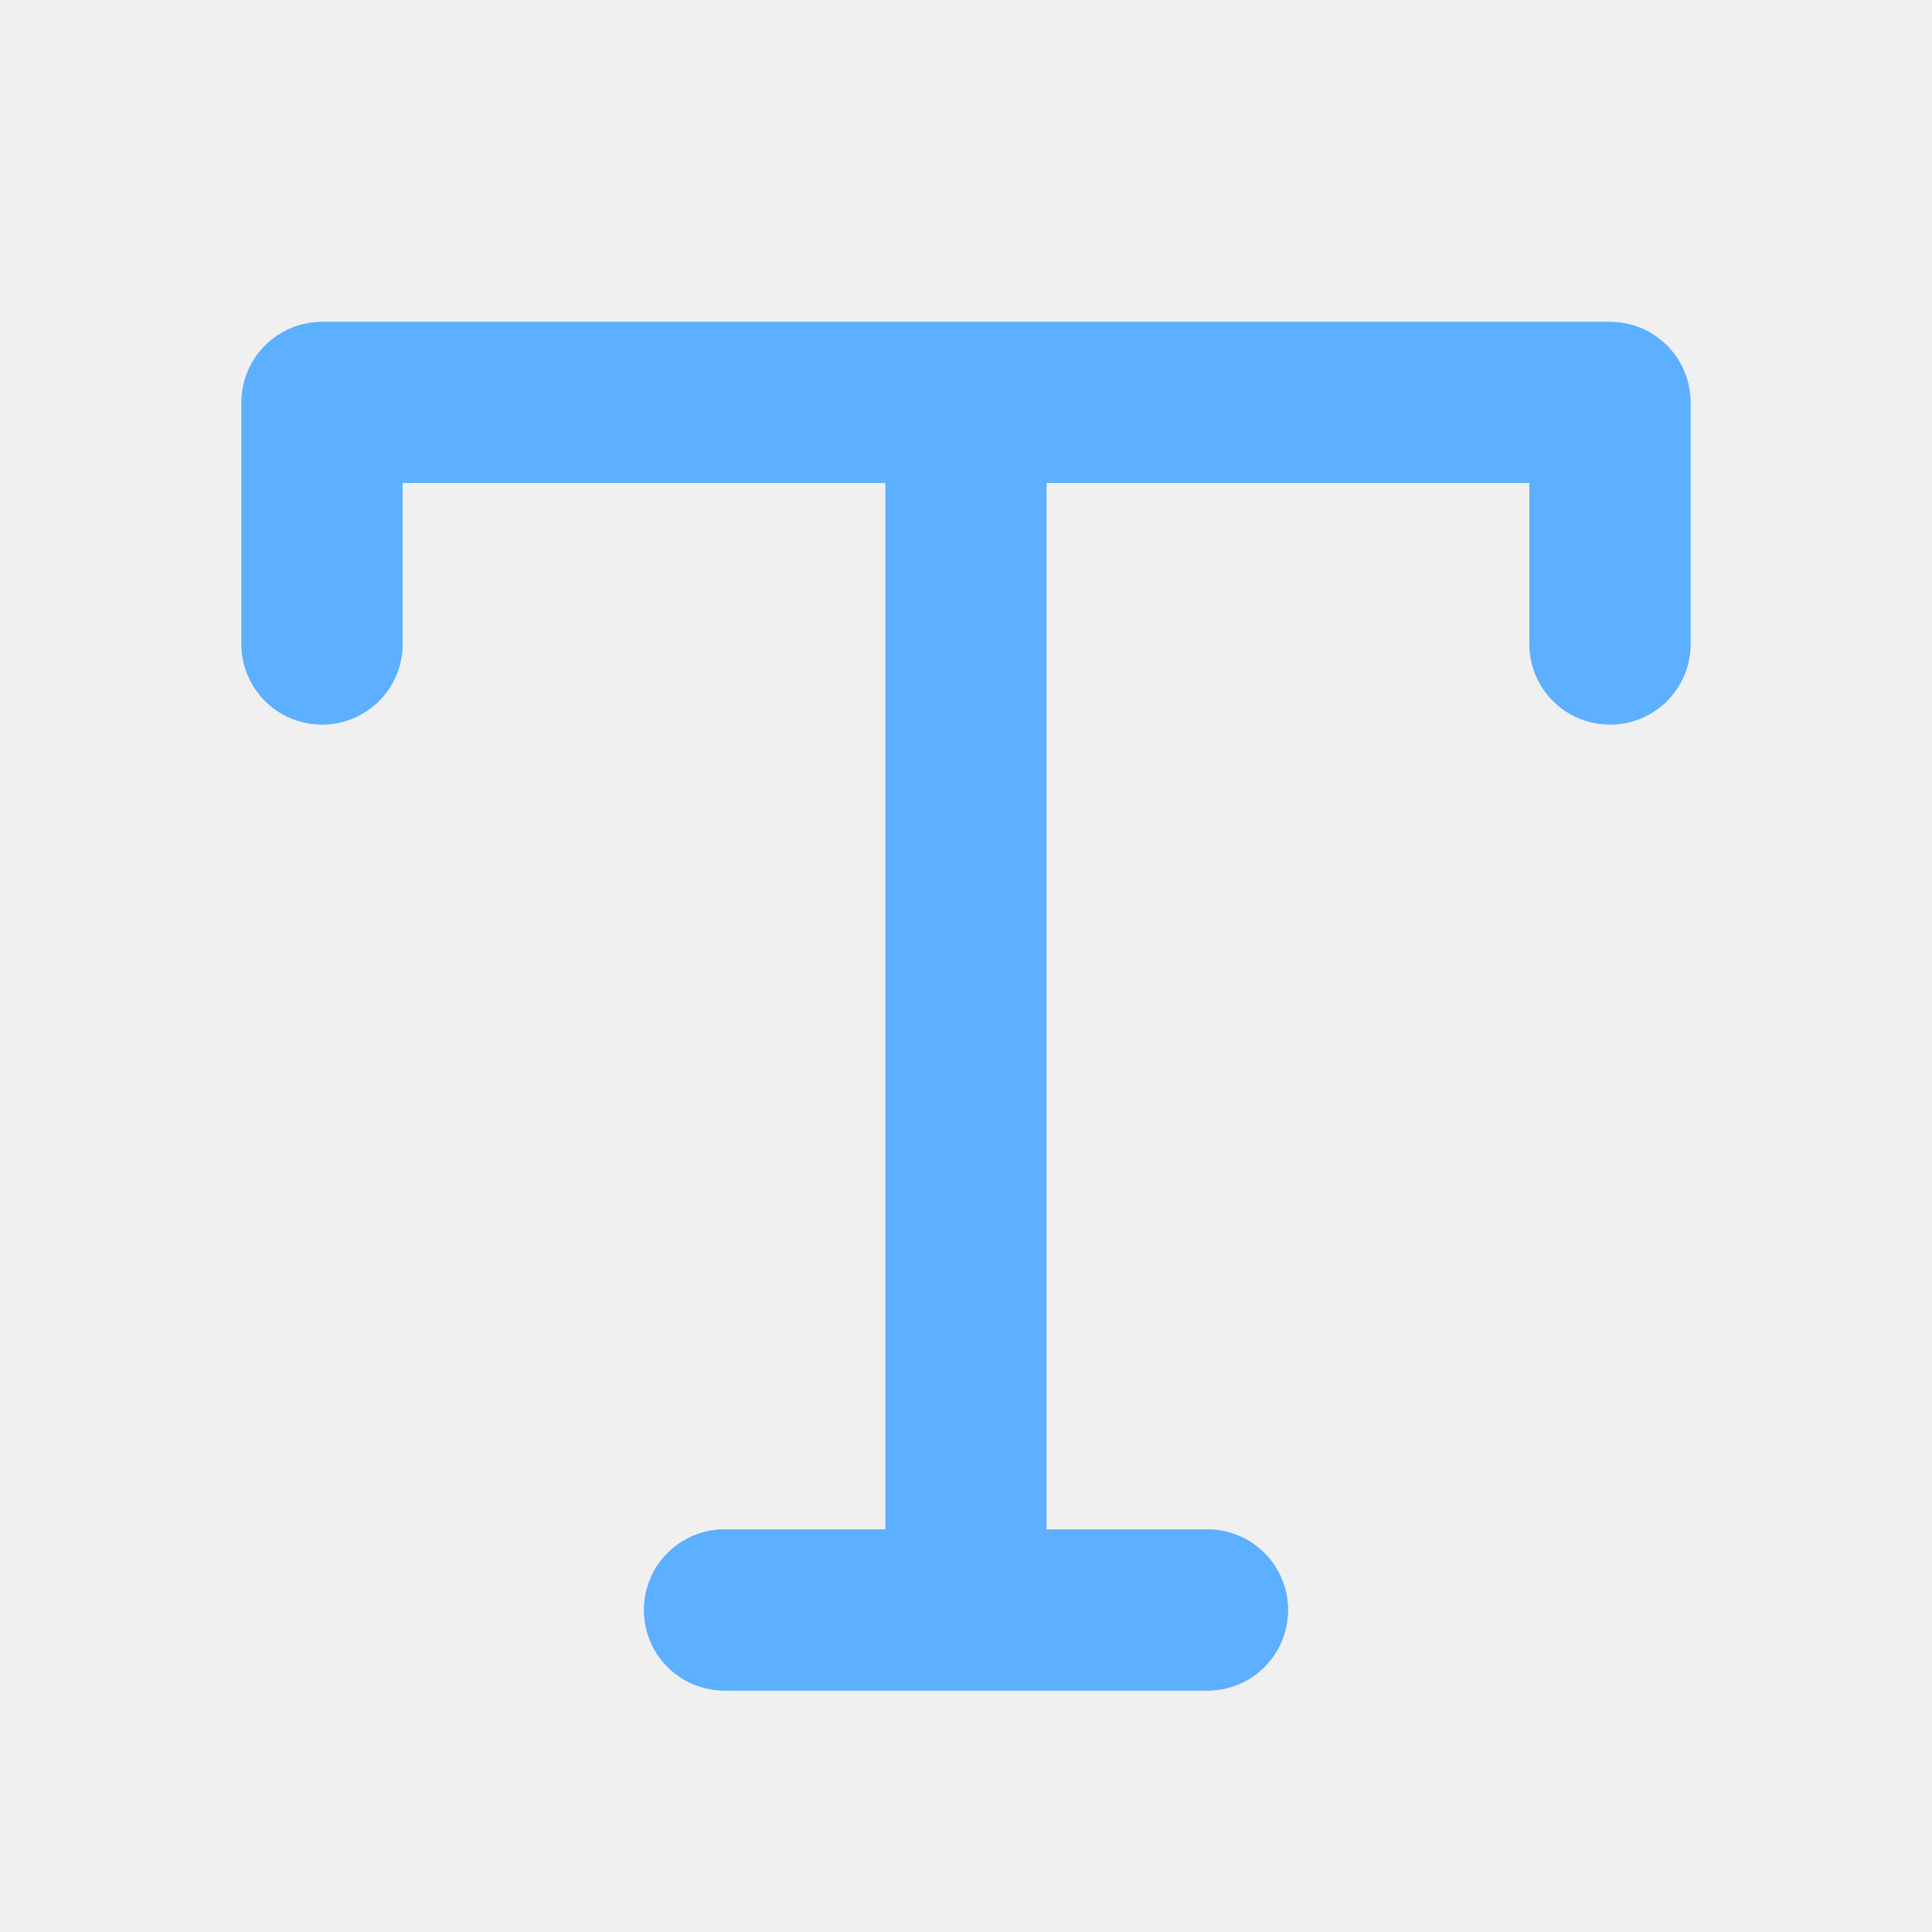
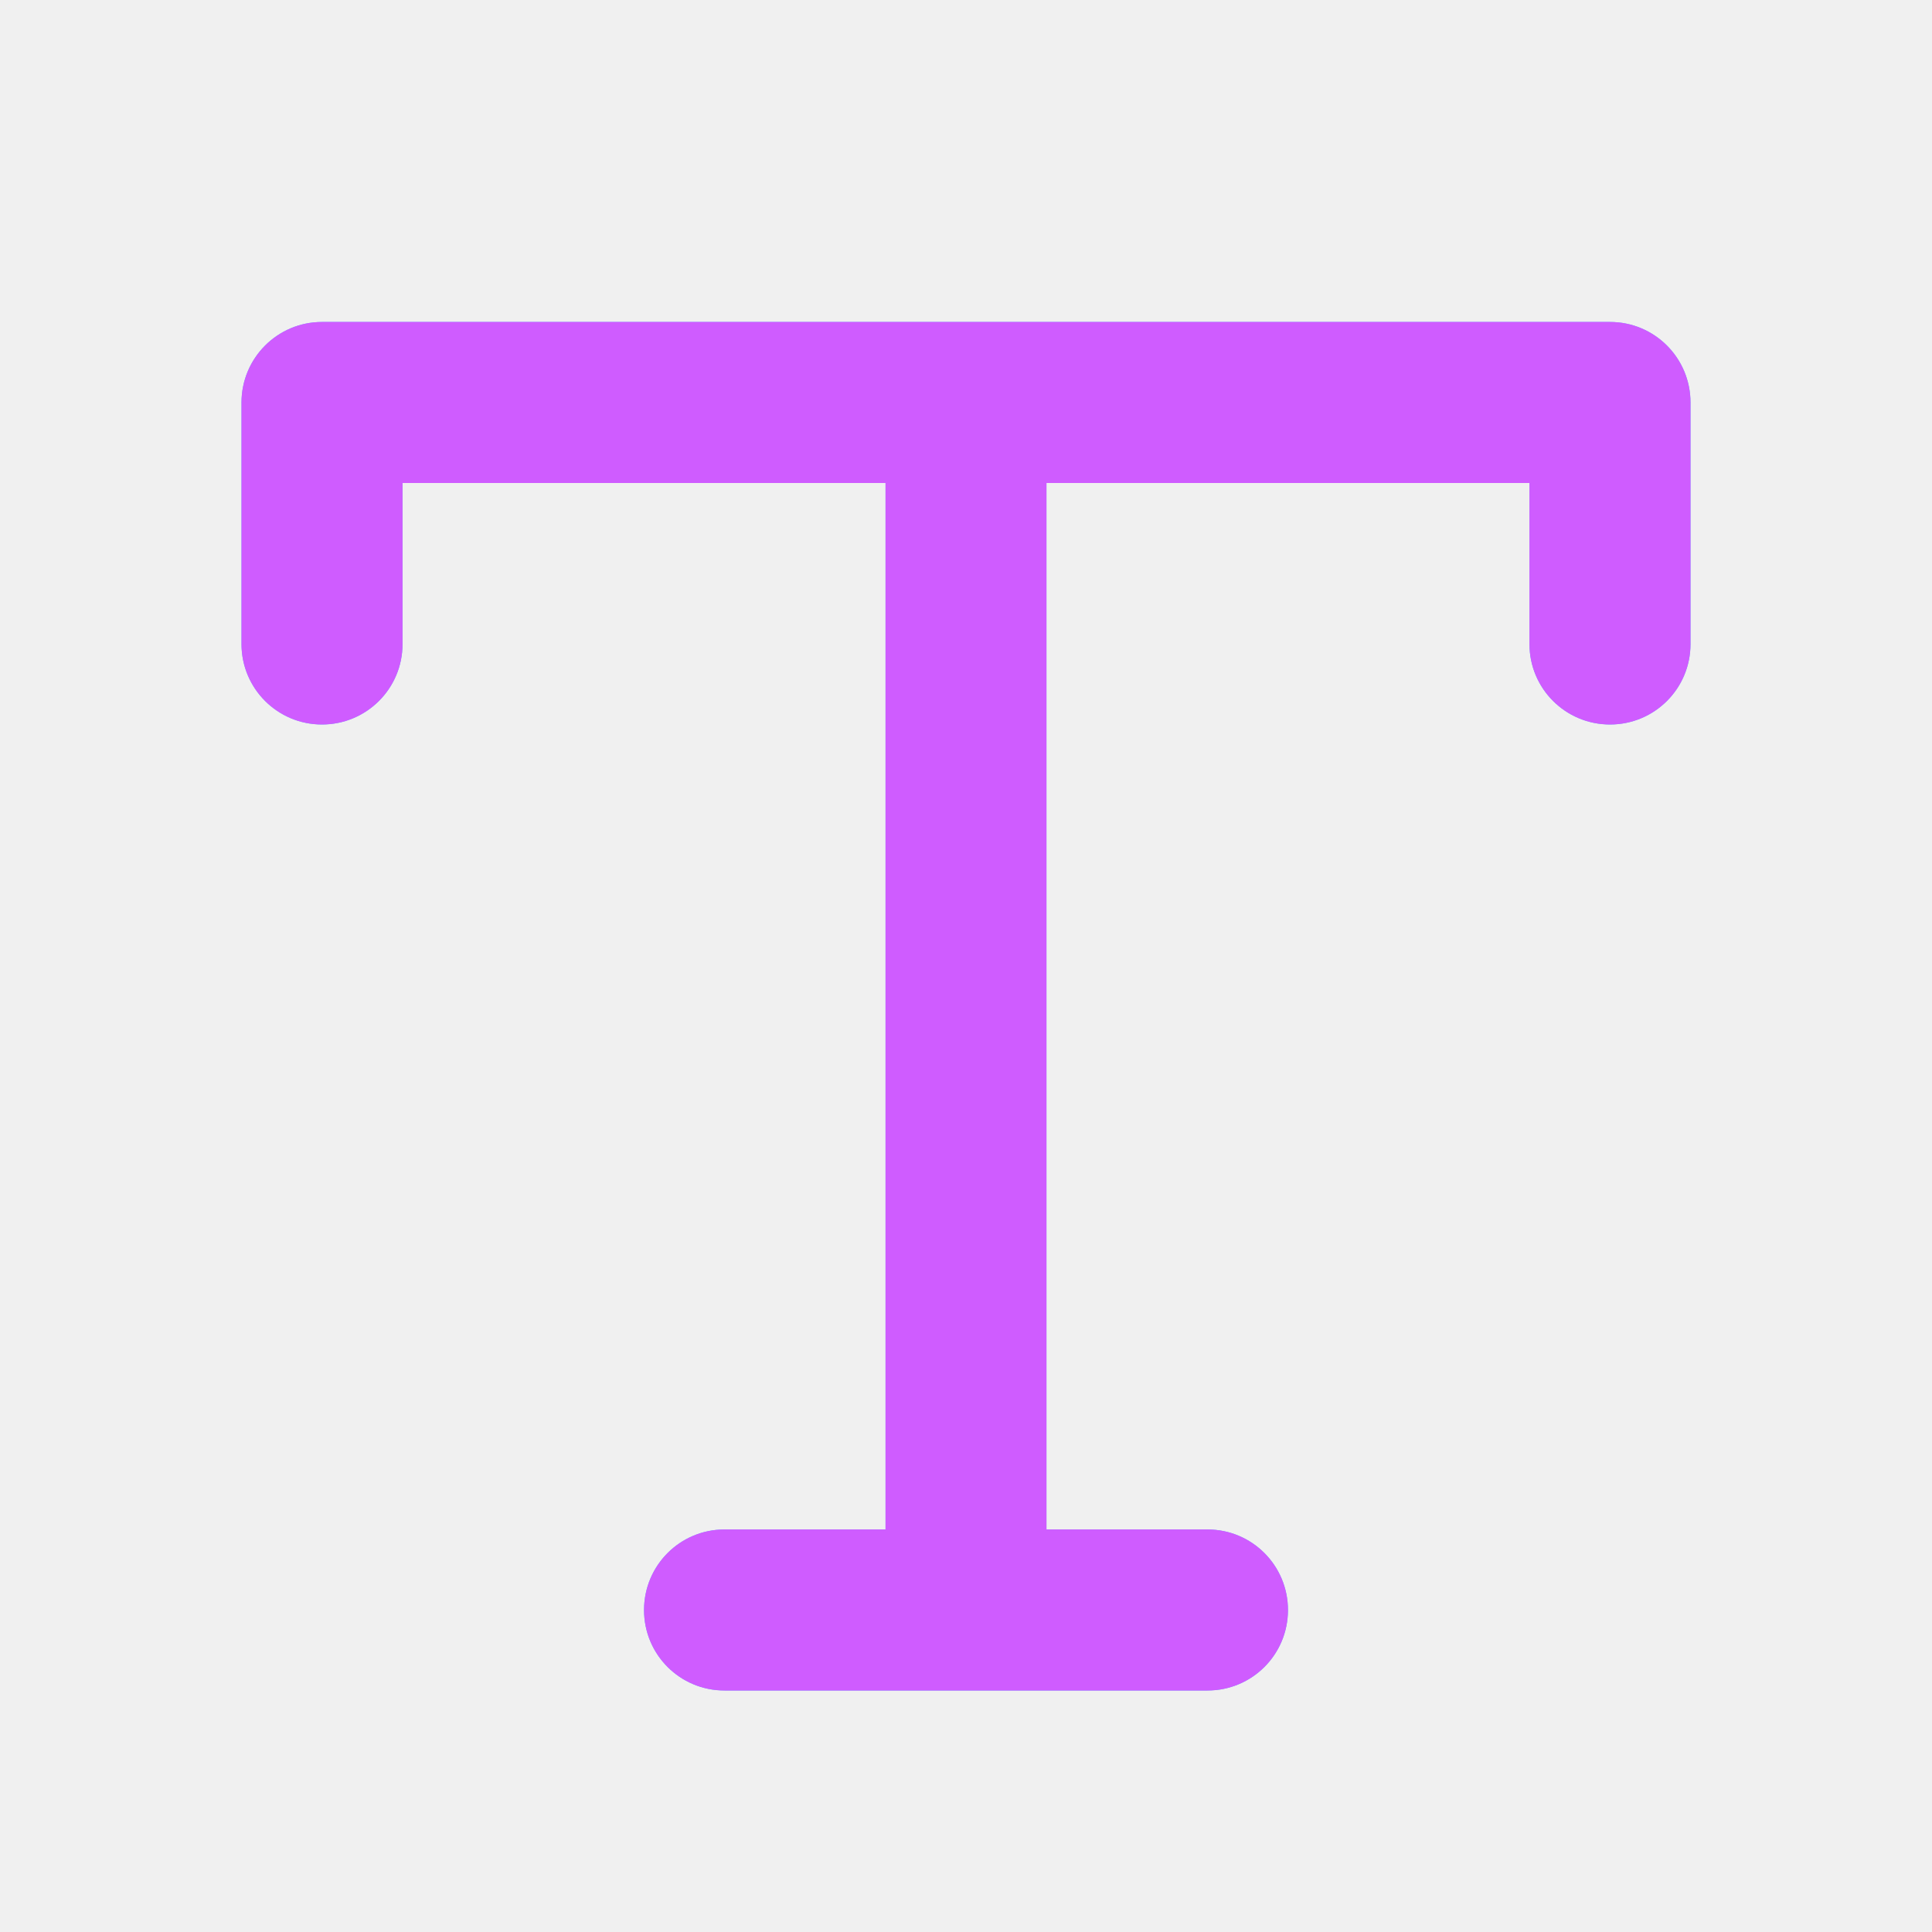
<svg xmlns="http://www.w3.org/2000/svg" width="20" height="20" viewBox="0 0 20 20" fill="none">
  <path fill-rule="evenodd" clip-rule="evenodd" d="M16.667 3.333H3.333C2.873 3.333 2.5 3.706 2.5 4.167V6.667C2.5 7.128 2.873 7.5 3.333 7.5C3.794 7.5 4.167 7.128 4.167 6.667V5H9.167V15.833H7.5C7.039 15.833 6.667 16.206 6.667 16.667C6.667 17.128 7.039 17.5 7.5 17.5H12.5C12.961 17.5 13.333 17.128 13.333 16.667C13.333 16.206 12.961 15.833 12.5 15.833H10.833V5H15.833V6.667C15.833 7.128 16.206 7.5 16.667 7.5C17.128 7.5 17.5 7.128 17.5 6.667V4.167C17.5 3.706 17.128 3.333 16.667 3.333" fill="#5CB0FF" />
  <mask id="mask0" mask-type="alpha" maskUnits="userSpaceOnUse" x="2" y="3" width="16" height="15">
    <path fill-rule="evenodd" clip-rule="evenodd" d="M16.667 3.333H3.333C2.873 3.333 2.5 3.706 2.5 4.167V6.667C2.5 7.128 2.873 7.5 3.333 7.5C3.794 7.5 4.167 7.128 4.167 6.667V5H9.167V15.833H7.5C7.039 15.833 6.667 16.206 6.667 16.667C6.667 17.128 7.039 17.5 7.5 17.5H12.5C12.961 17.5 13.333 17.128 13.333 16.667C13.333 16.206 12.961 15.833 12.5 15.833H10.833V5H15.833V6.667C15.833 7.128 16.206 7.5 16.667 7.5C17.128 7.5 17.5 7.128 17.5 6.667V4.167C17.5 3.706 17.128 3.333 16.667 3.333" fill="white" />
  </mask>
  <g mask="url(#mask0)">
-     <rect width="20" height="20" fill="#5CB0FF" />
+     <rect width="20" height="20" fill="#cf5cff" />
  </g>
</svg>
